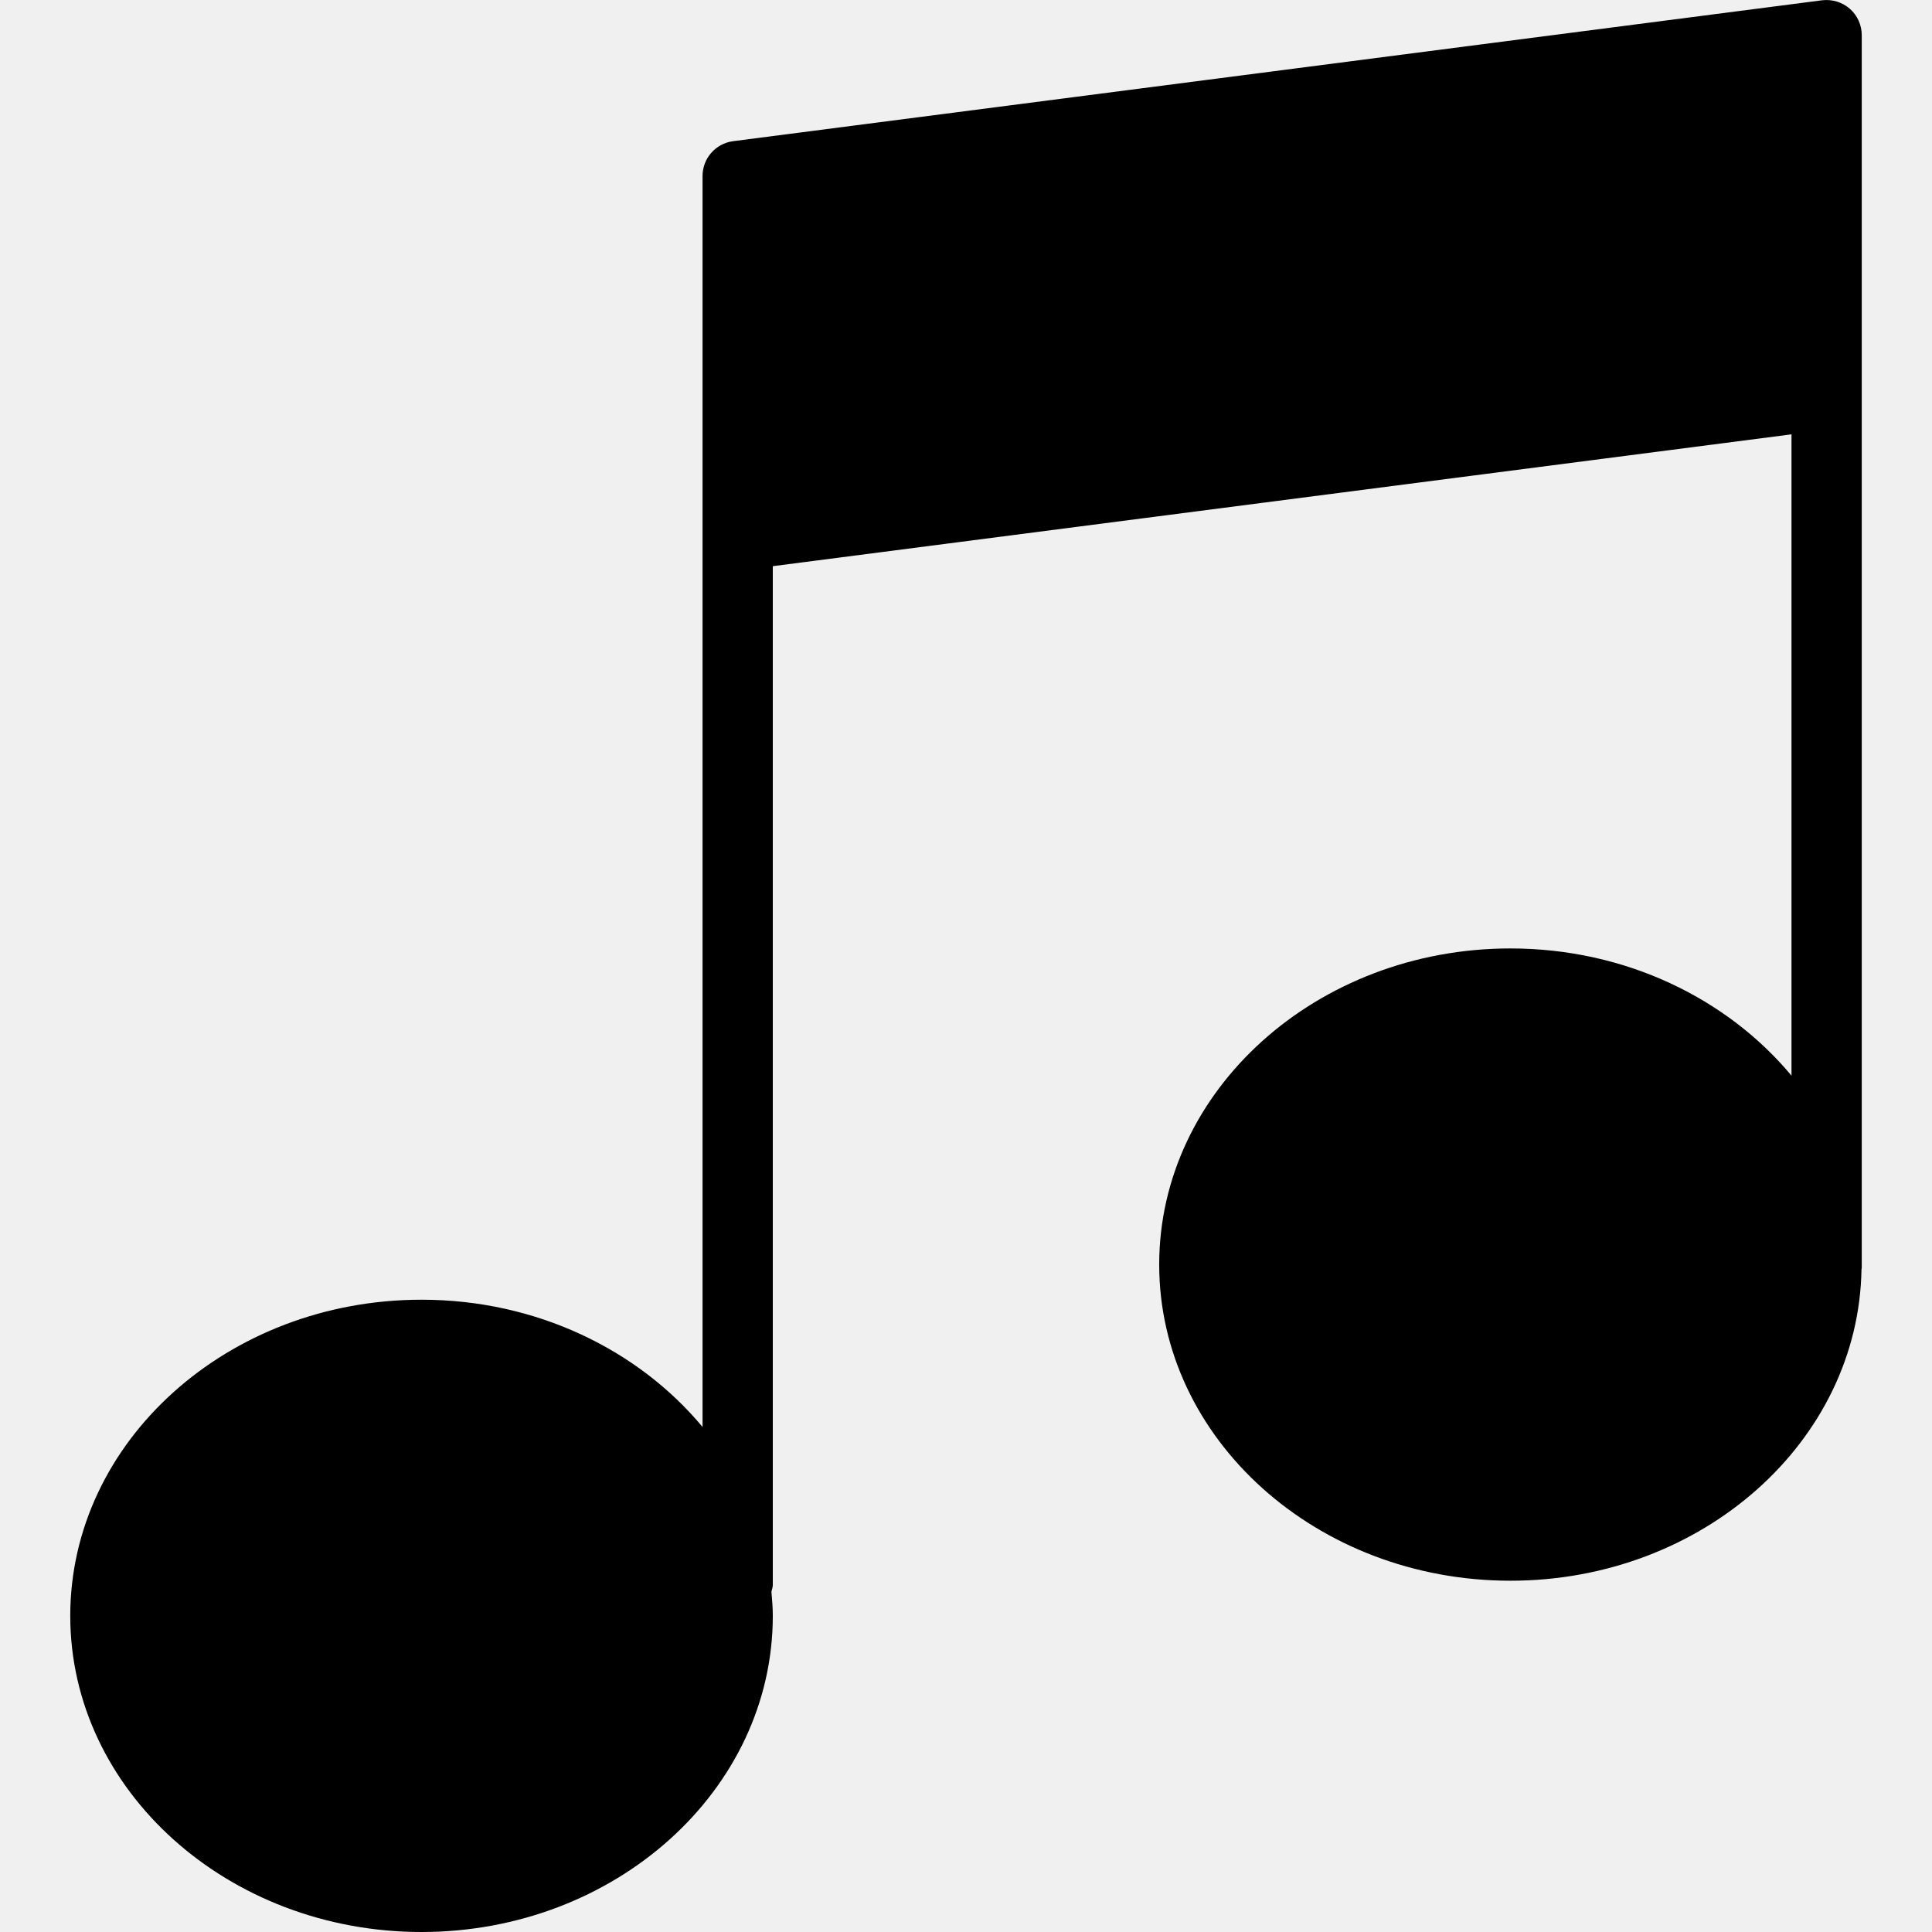
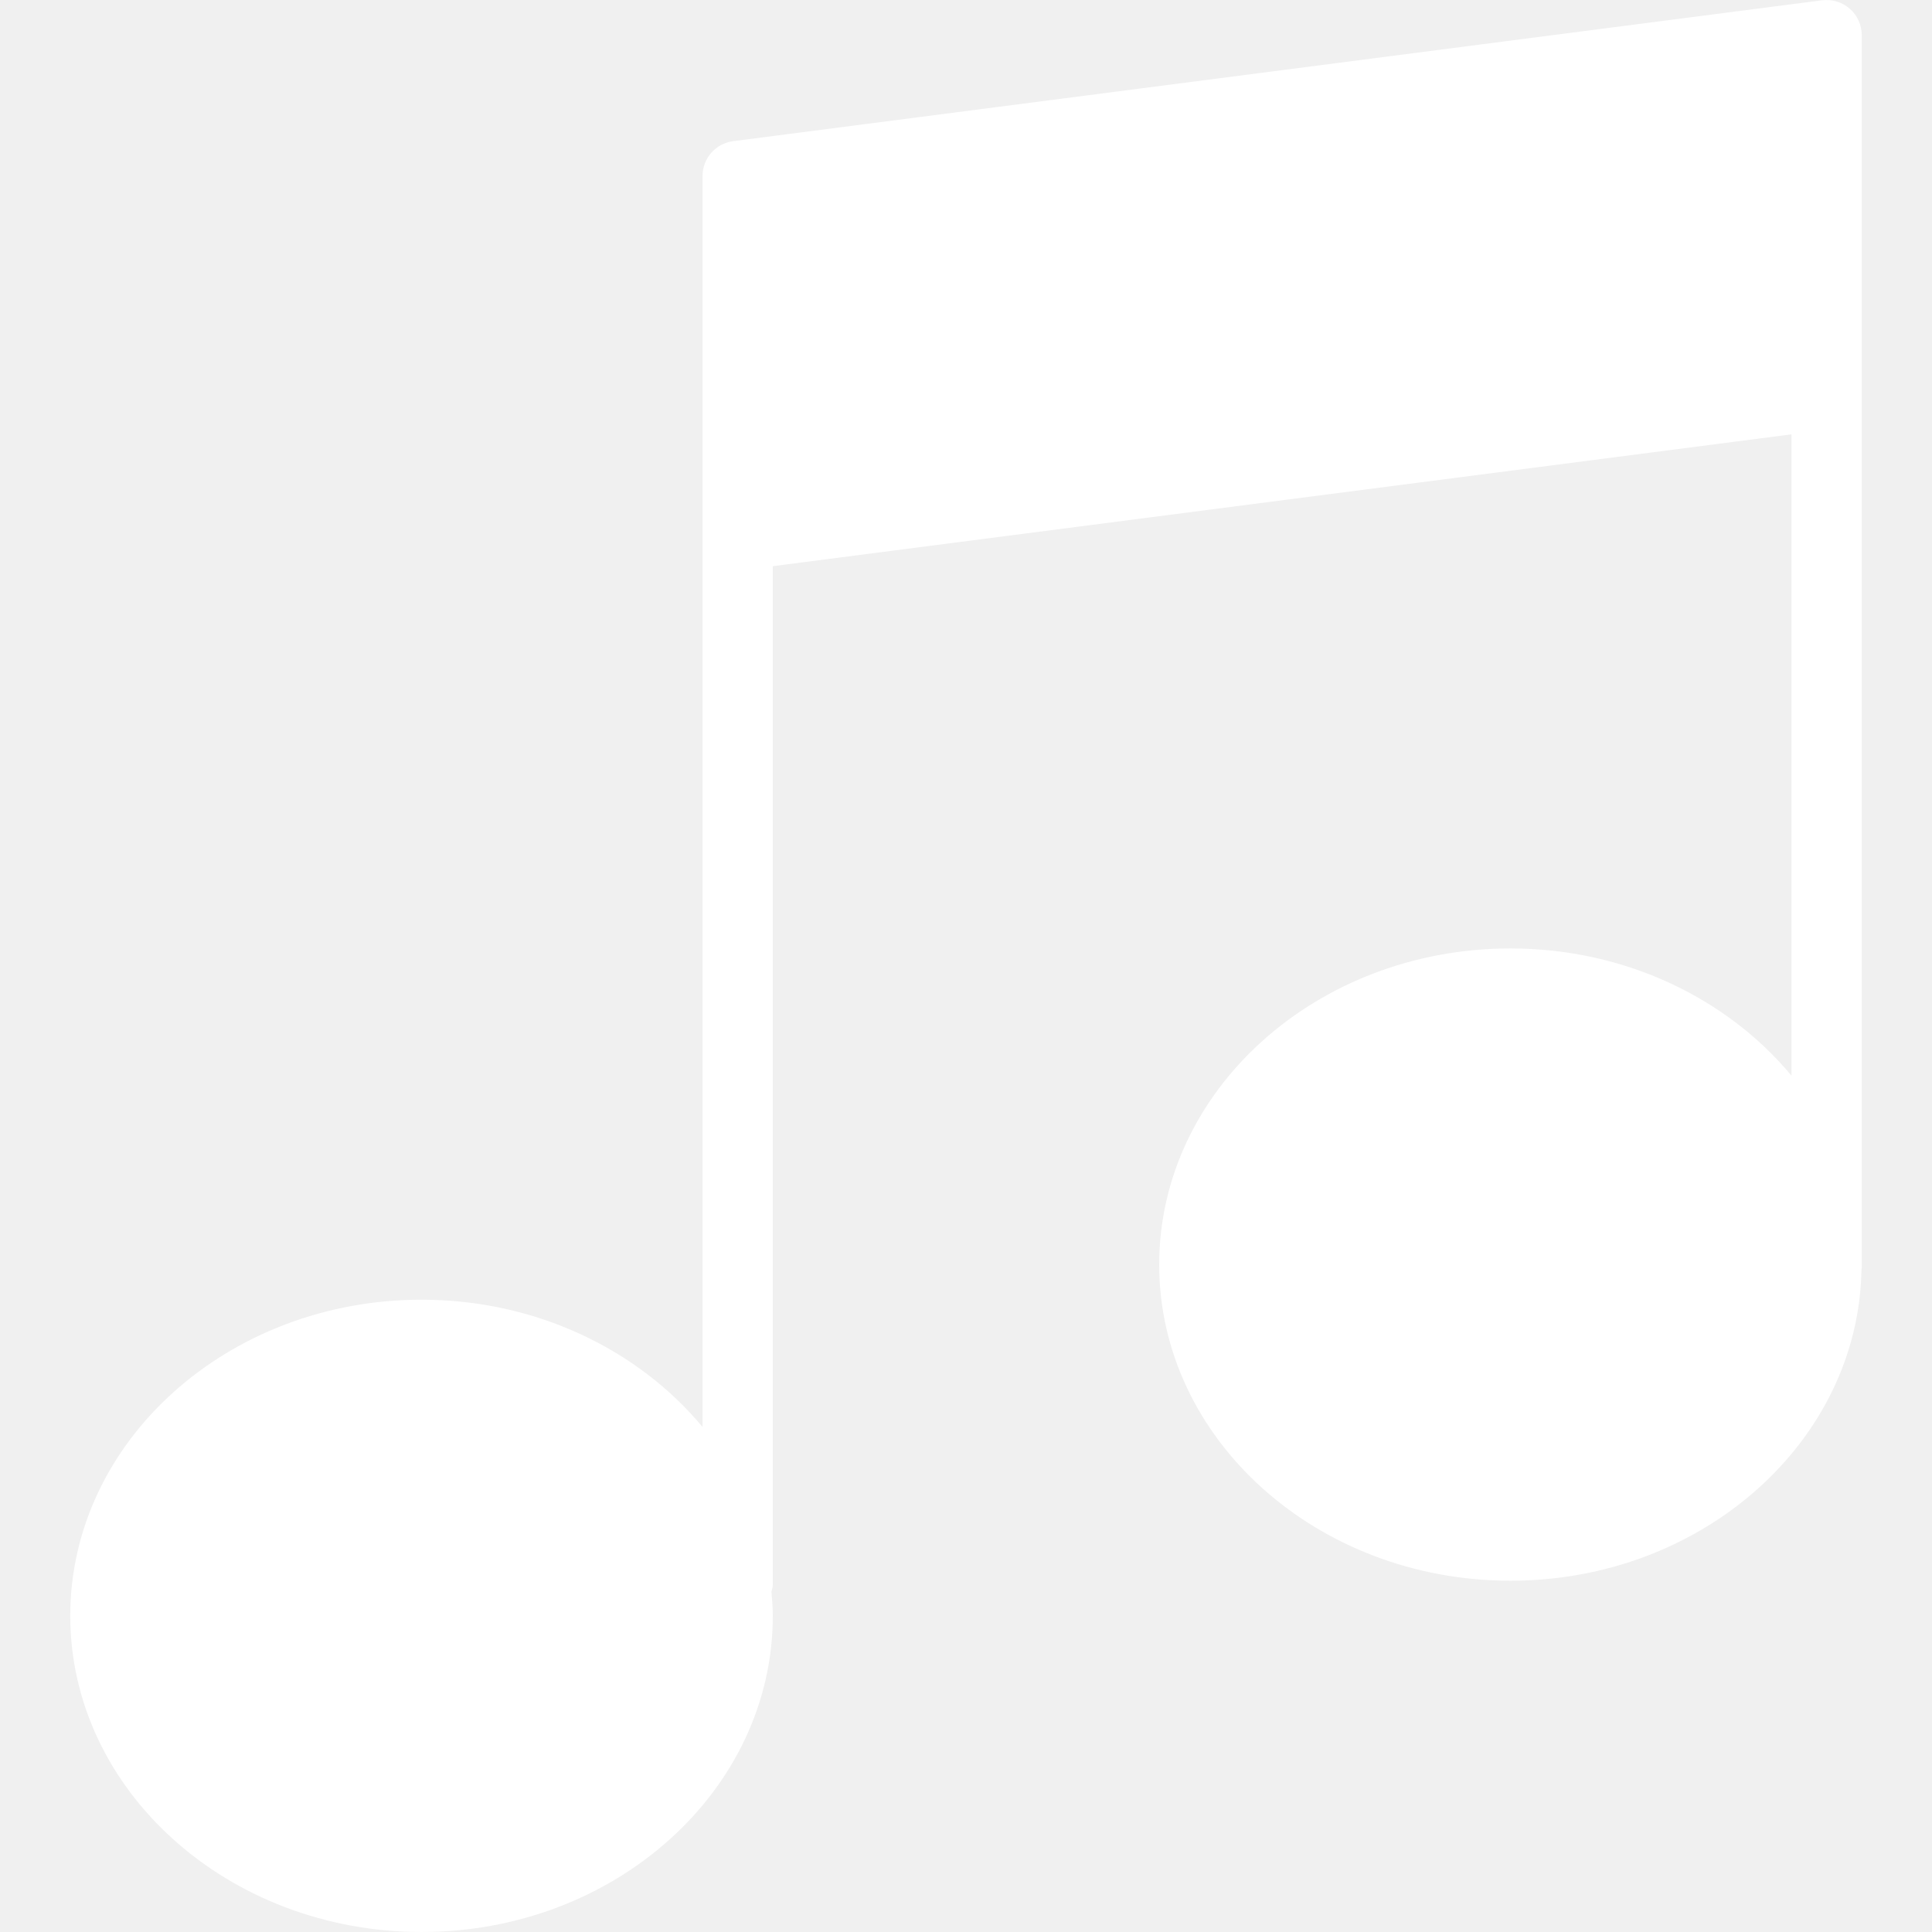
- <svg xmlns="http://www.w3.org/2000/svg" fill="#000000" height="800px" width="800px" version="1.1" id="Capa_1" viewBox="0 0 55 55" xml:space="preserve">
+ <svg xmlns="http://www.w3.org/2000/svg" fill="#ffffff" height="800px" width="800px" version="1.1" id="Capa_1" viewBox="0 0 55 55" xml:space="preserve">
  <path d="M52.66,0.249c-0.216-0.189-0.501-0.275-0.789-0.241l-31,4.011C20.373,4.084,20,4.507,20,5.01v6.017v4.212v25.384  C18.174,38.428,15.273,37,12,37c-5.514,0-10,4.037-10,9s4.486,9,10,9s10-4.037,10-9c0-0.232-0.019-0.46-0.039-0.687  C21.974,45.248,22,45.189,22,45.121V16.118l29-3.753v18.257C49.174,28.428,46.273,27,43,27c-5.514,0-10,4.037-10,9s4.486,9,10,9  c5.464,0,9.913-3.966,9.993-8.867c0-0.013,0.007-0.024,0.007-0.037V11.227V7.016V1C53,0.712,52.876,0.438,52.66,0.249z" />
</svg>
